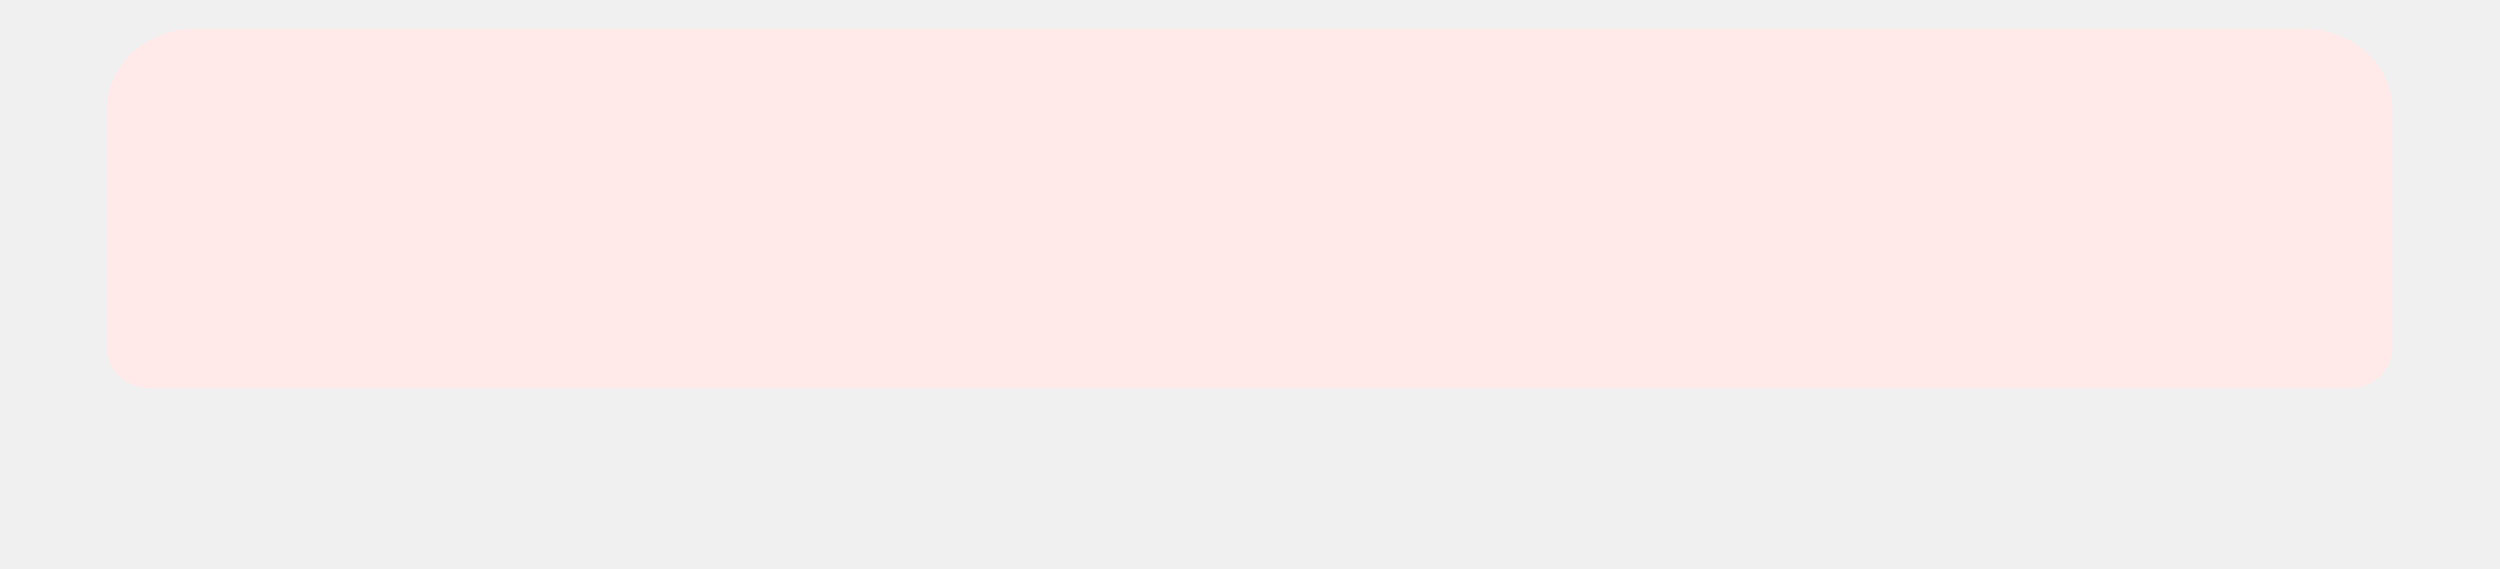
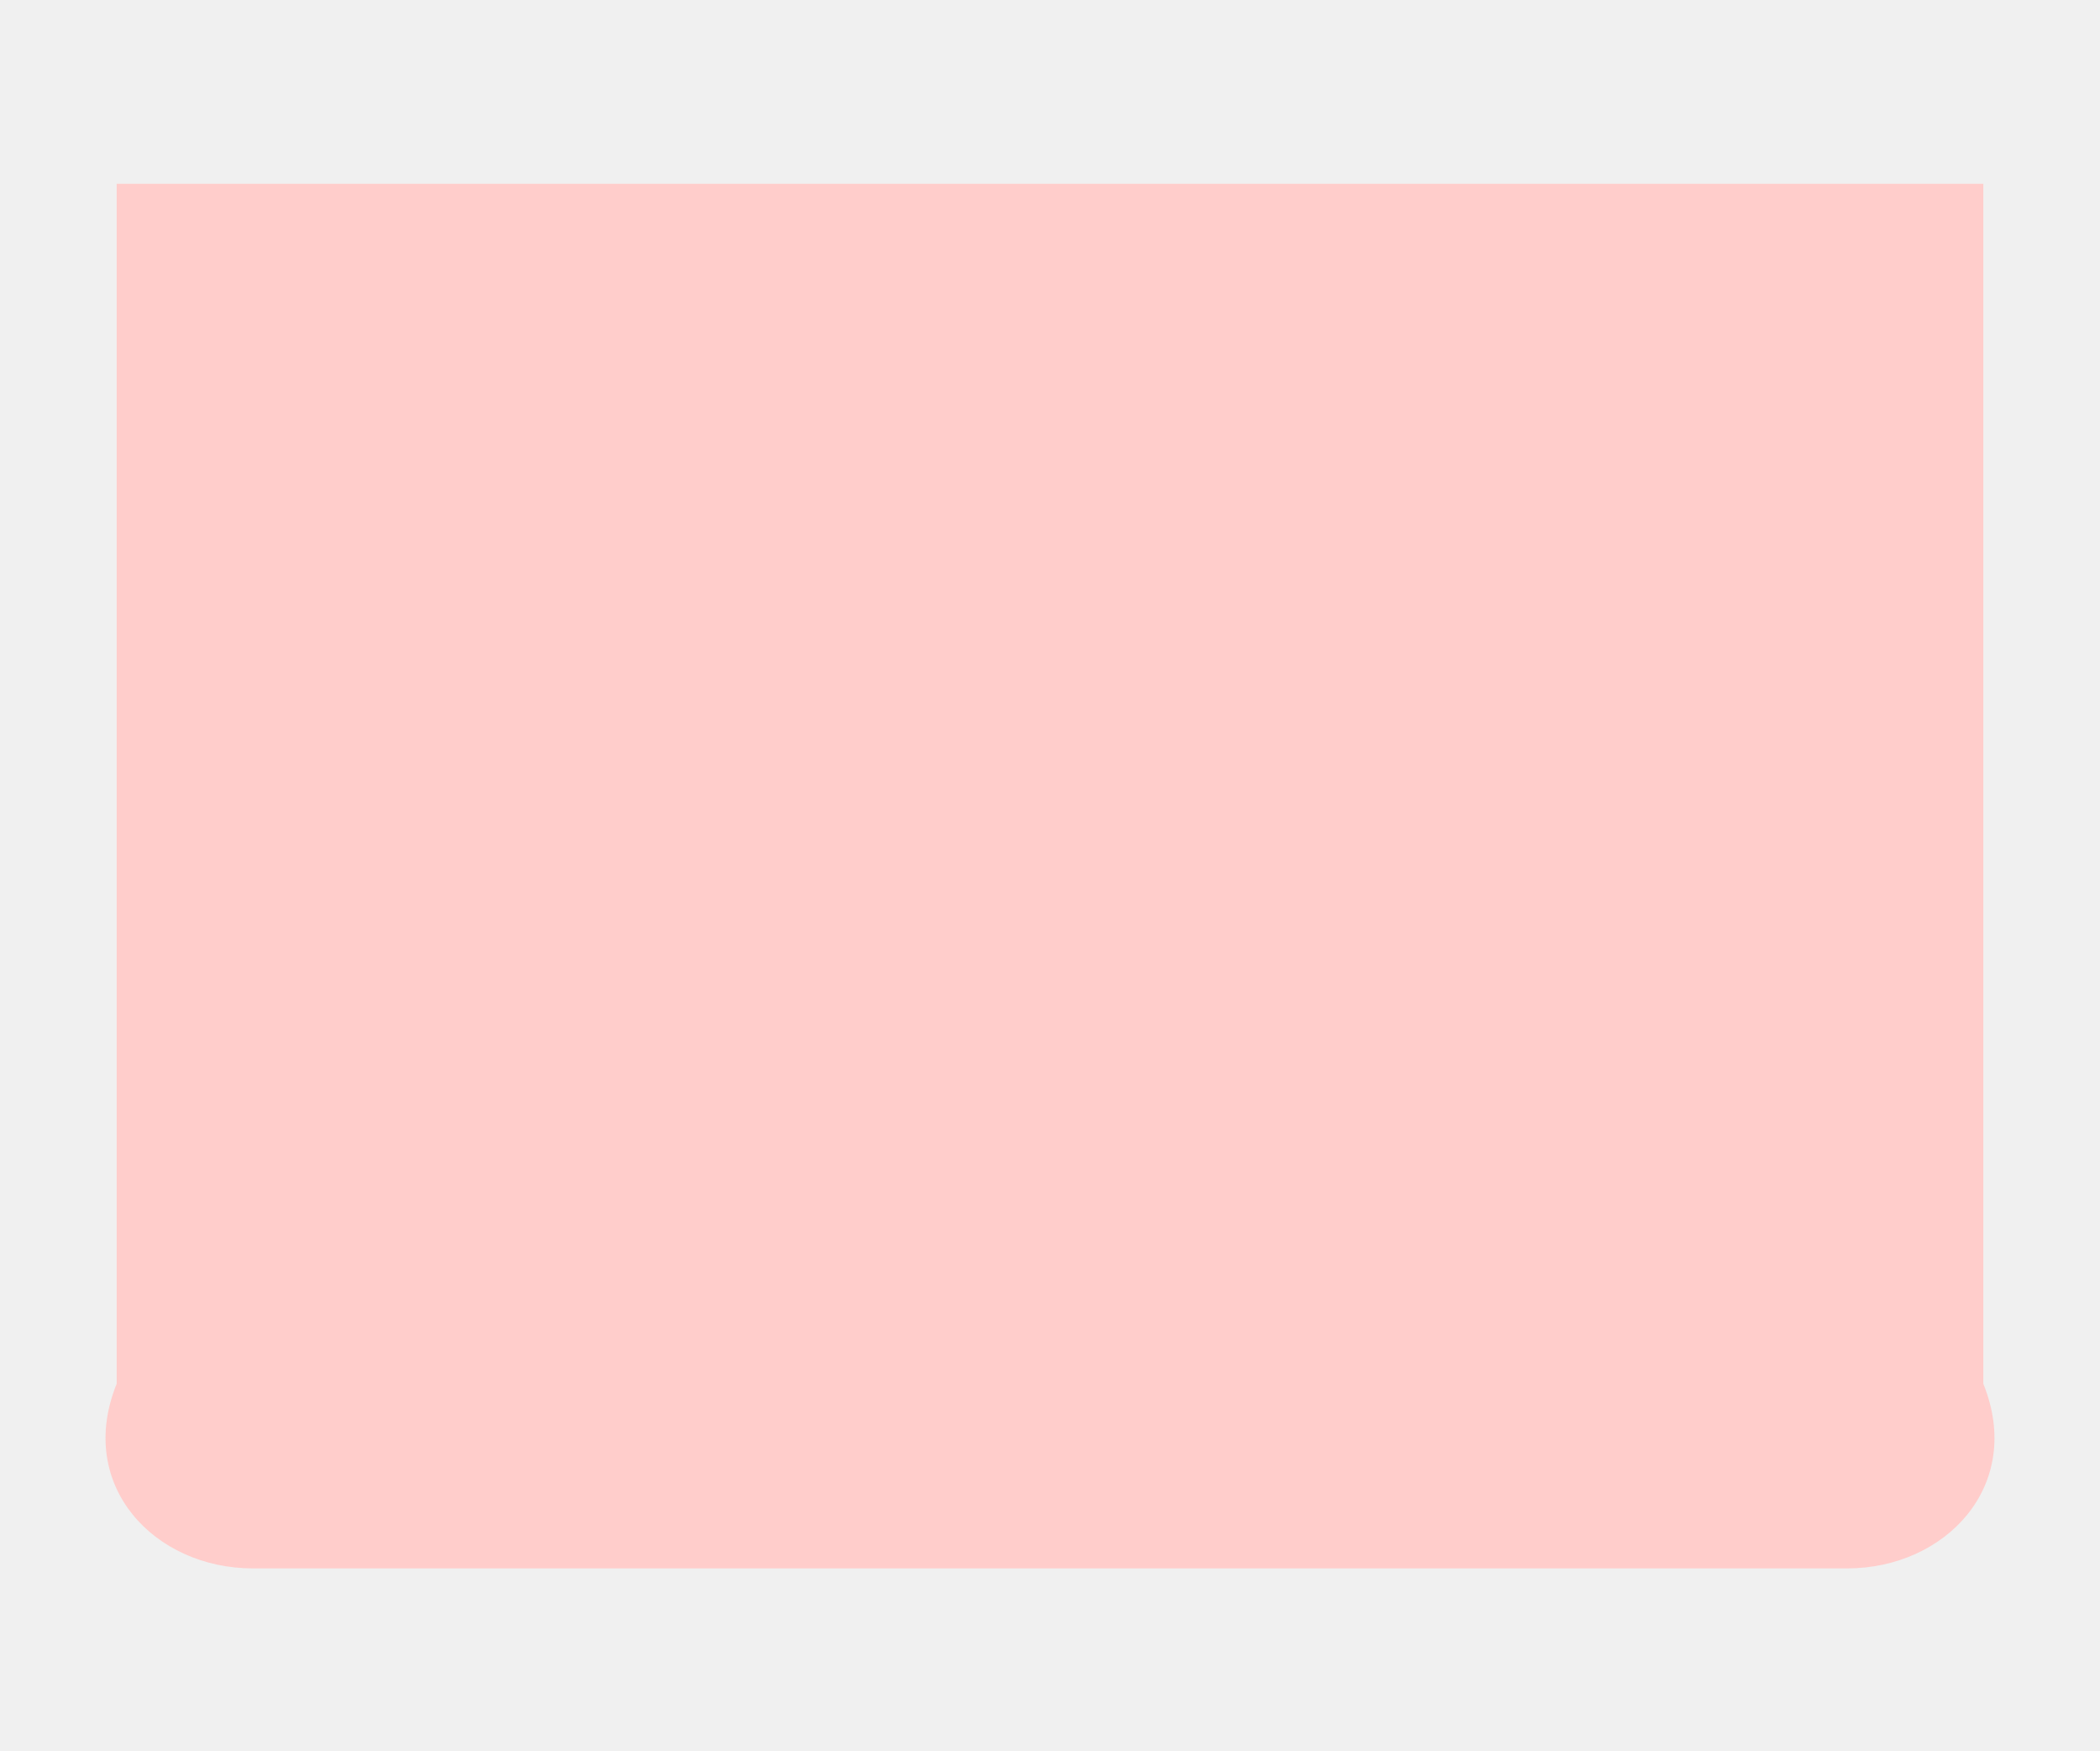
- <svg xmlns="http://www.w3.org/2000/svg" version="1.1" width="22px" height="5px">
+ <svg xmlns="http://www.w3.org/2000/svg" version="1.1" width="18px" height="15px">
  <defs>
    <pattern id="BGPattern" patternUnits="userSpaceOnUse" alignment="0 0" imageRepeat="None" />
-     <mask fill="white" id="Clip8216">
-       <path d="M 21.055 3.066  C 21.055 3.262  20.883 3.418  20.668 3.418  L 1.332 3.418  C 1.117 3.418  0.945 3.262  0.945 3.066  L 0.945 0.957  C 0.945 0.57  1.293 0.254  1.719 0.254  L 20.281 0.254  C 20.707 0.254  21.055 0.57  21.055 0.957  L 21.055 3.066  Z " fill-rule="evenodd" />
+     <mask fill="white" id="Clip323">
+       <path d="M 17 11.858  C 17.353 12.732  16.674 13.44  15.834 13.44  L 2.166 13.44  C 1.326 13.44  0.647 12.732  1 11.858  L 1 1.575  L 17 1.575  L 17 11.858  Z " fill-rule="evenodd" />
    </mask>
  </defs>
-   <g transform="matrix(1 0 0 1 -169 -1255 )">
-     <path d="M 21.055 3.066  C 21.055 3.262  20.883 3.418  20.668 3.418  L 1.332 3.418  C 1.117 3.418  0.945 3.262  0.945 3.066  L 0.945 0.957  C 0.945 0.57  1.293 0.254  1.719 0.254  L 20.281 0.254  C 20.707 0.254  21.055 0.57  21.055 0.957  L 21.055 3.066  Z " fill-rule="nonzero" fill="rgba(255, 233, 233, 1)" stroke="none" transform="matrix(1 0 0 1 169 1255 )" class="fill" />
-     <path d="M 21.055 3.066  C 21.055 3.262  20.883 3.418  20.668 3.418  L 1.332 3.418  C 1.117 3.418  0.945 3.262  0.945 3.066  L 0.945 0.957  C 0.945 0.57  1.293 0.254  1.719 0.254  L 20.281 0.254  C 20.707 0.254  21.055 0.57  21.055 0.957  L 21.055 3.066  Z " stroke-width="0" stroke-dasharray="0" stroke="rgba(255, 255, 255, 0)" fill="none" transform="matrix(1 0 0 1 169 1255 )" class="stroke" mask="url(#Clip8216)" />
+   <g transform="matrix(1 0 0 1 -171 -1256 )">
+     <path d="M 17 11.858  C 17.353 12.732  16.674 13.44  15.834 13.44  L 2.166 13.44  C 1.326 13.44  0.647 12.732  1 11.858  L 1 1.575  L 17 1.575  L 17 11.858  Z " fill-rule="nonzero" fill="rgba(255, 205, 203, 1)" stroke="none" transform="matrix(1 0 0 1 171 1256 )" class="fill" />
+     <path d="M 17 11.858  C 17.353 12.732  16.674 13.44  15.834 13.44  L 2.166 13.44  C 1.326 13.44  0.647 12.732  1 11.858  L 1 1.575  L 17 1.575  L 17 11.858  Z " stroke-width="0" stroke-dasharray="0" stroke="rgba(255, 255, 255, 0)" fill="none" transform="matrix(1 0 0 1 171 1256 )" class="stroke" mask="url(#Clip323)" />
  </g>
</svg>
